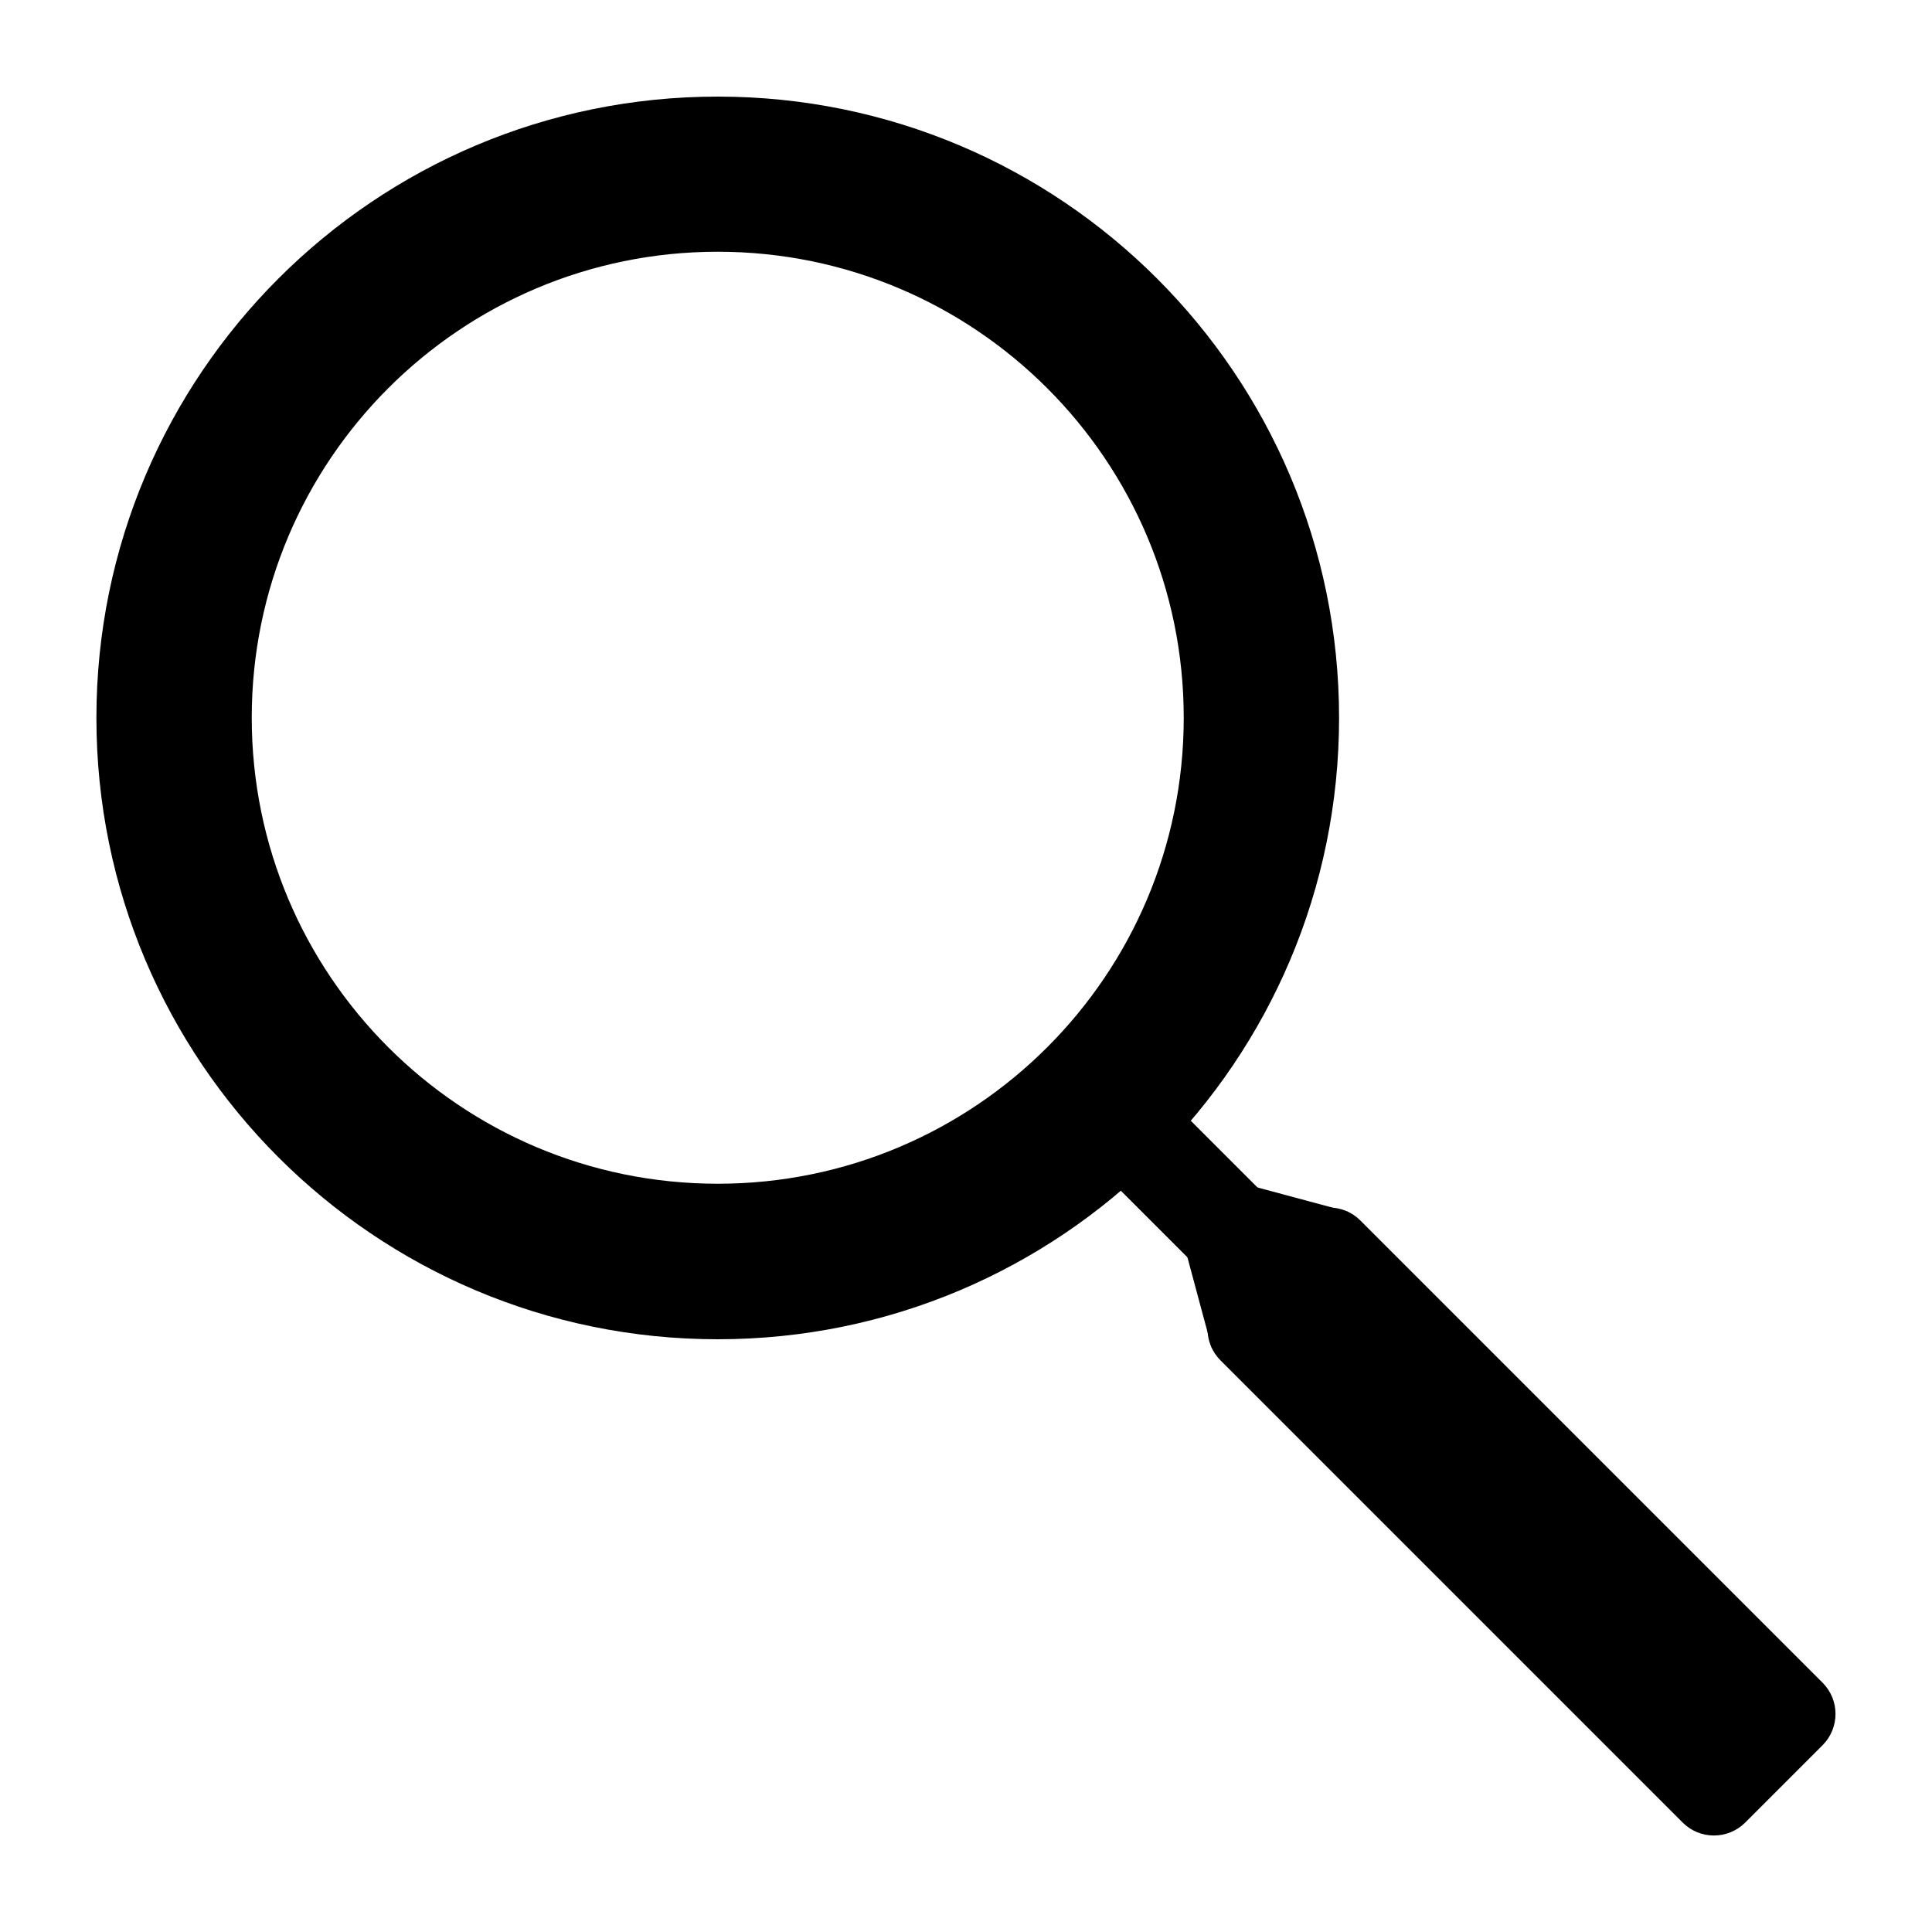
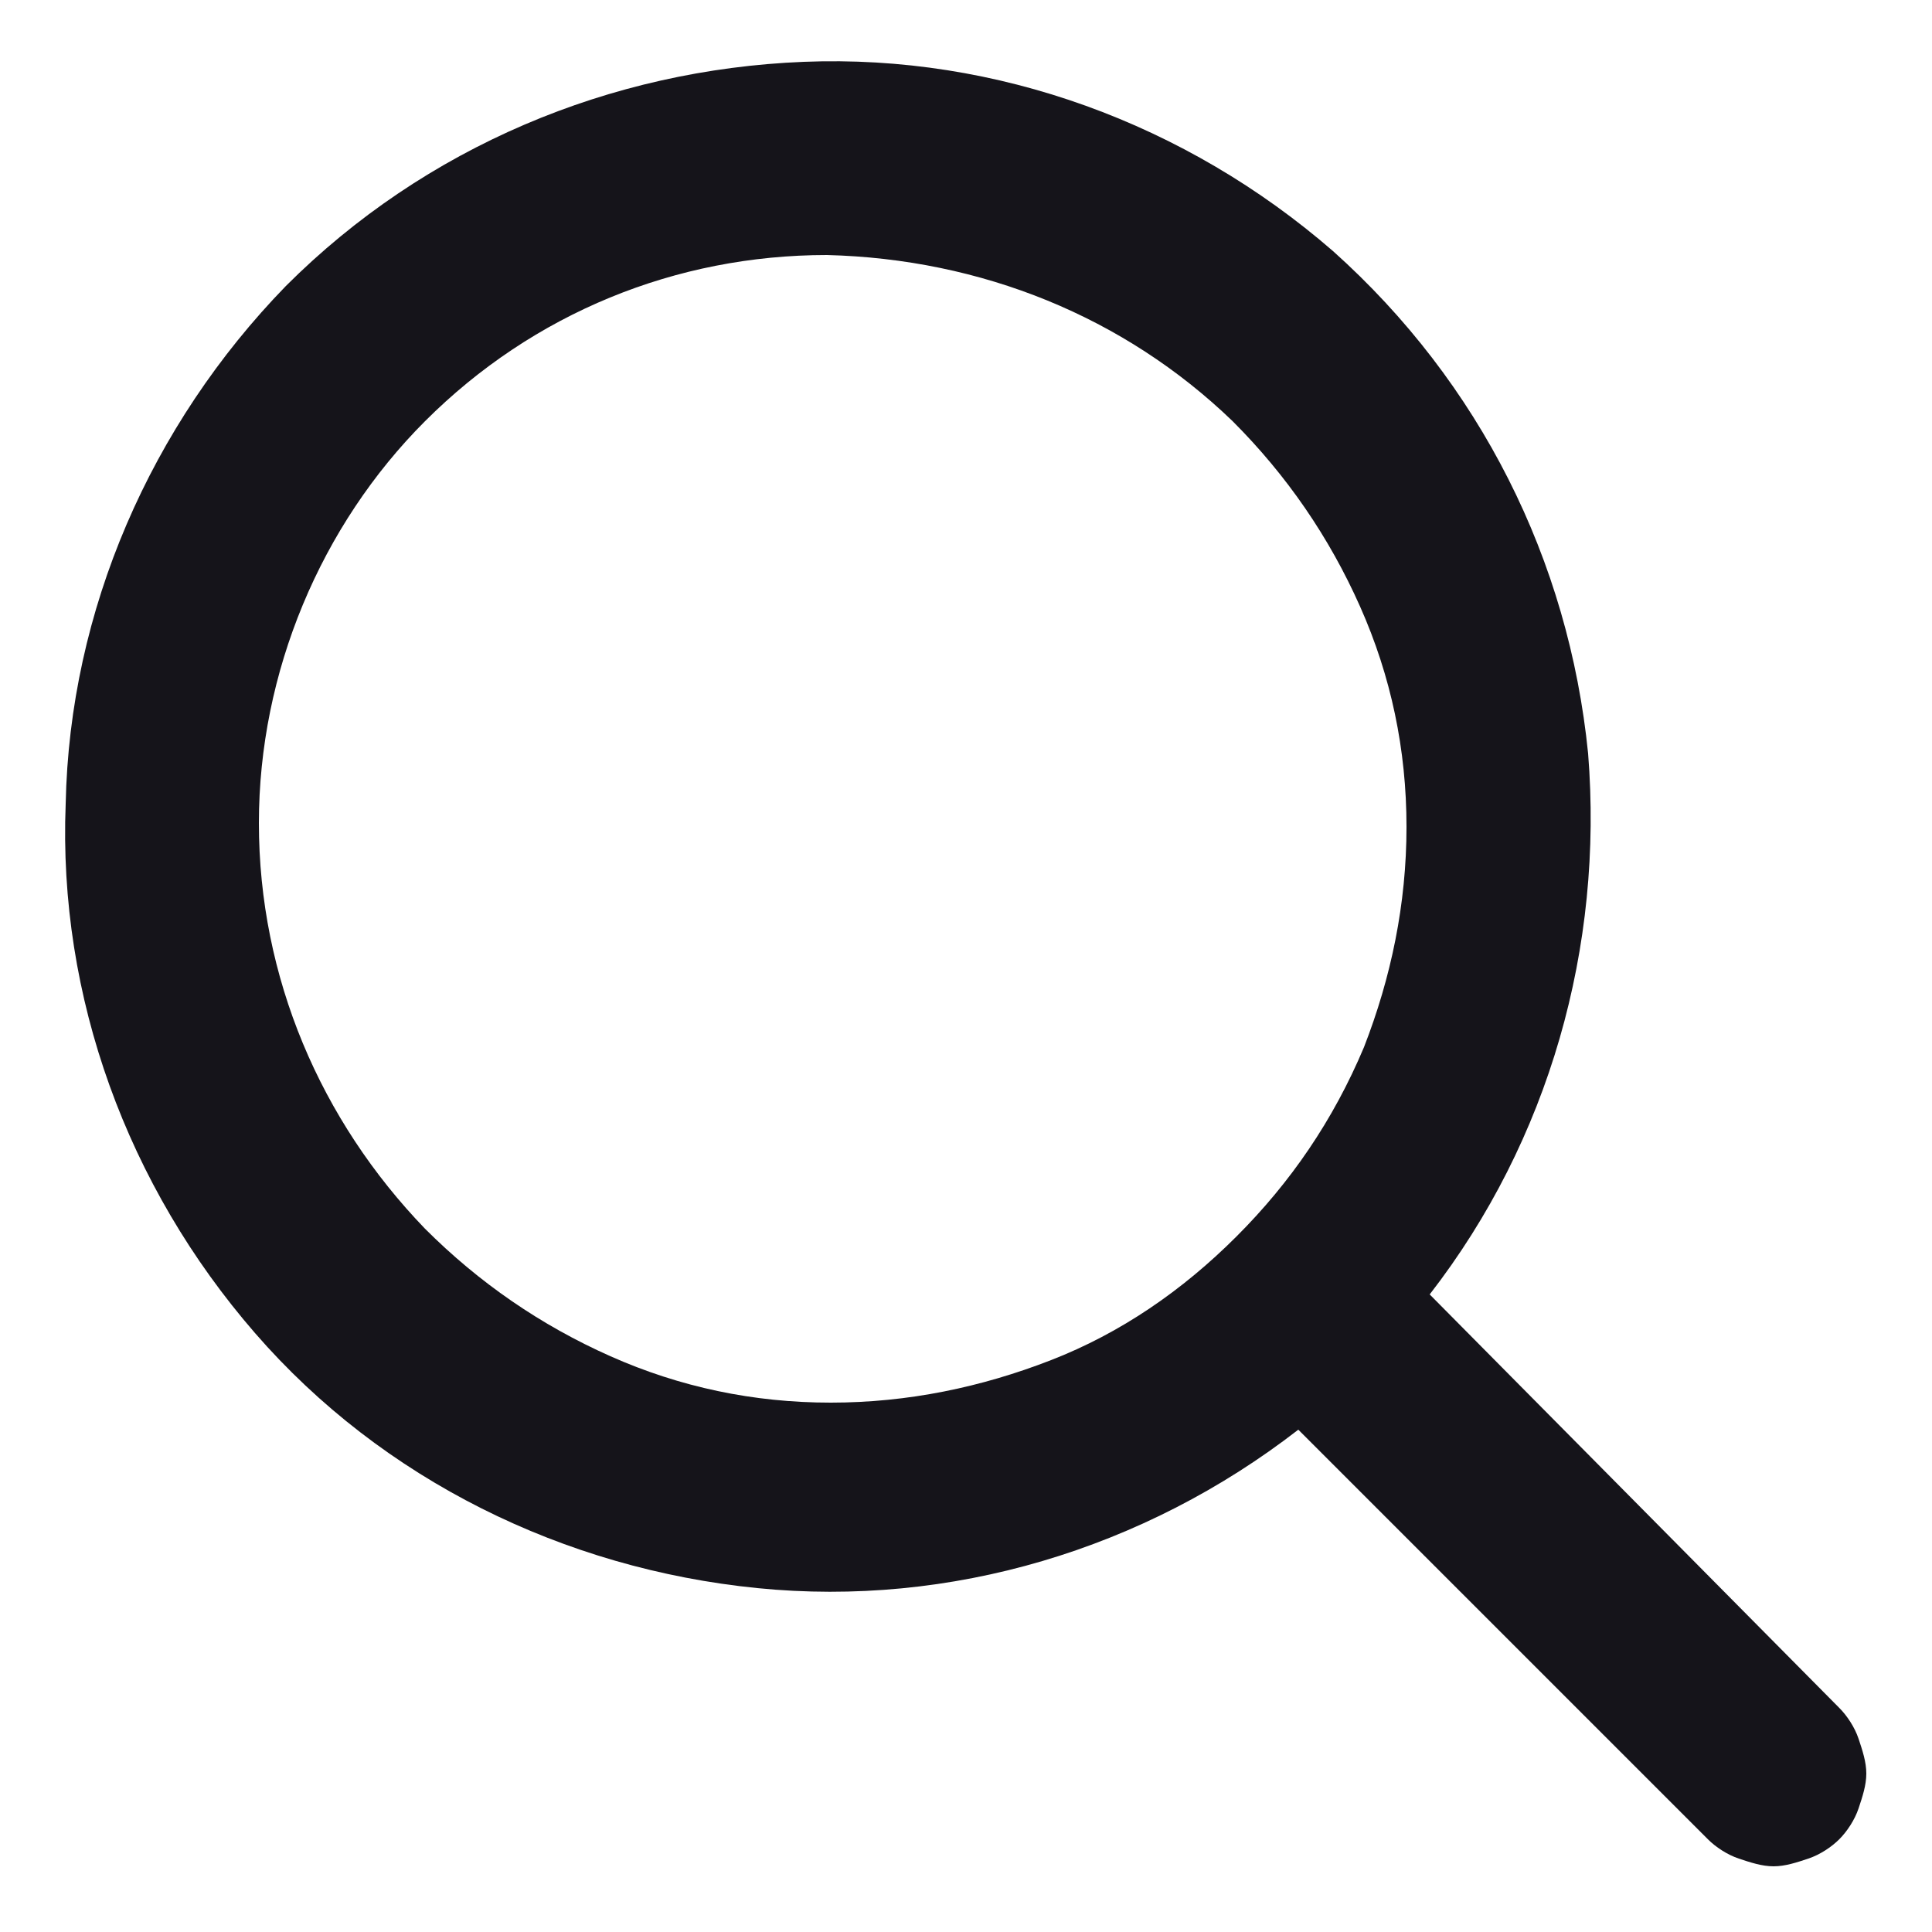
- <svg xmlns="http://www.w3.org/2000/svg" class="icon" viewBox="0 0 100 100" aria-hidden="true" role="img">
-   <g fill="currentColor">
-     <rect height="10.24" rx="2.29" transform="rotate(45 78.75 78.75)" width="38.41" x="59.55" y="73.63" />
-     <path d="M60.675 57.051l9.05 9.051-3.62 3.62-9.05-9.05z" />
-     <path d="M37.16 5a32.16 32.16 0 1032.15 32.16A32.16 32.16 0 0037.16 5zm0 56.27a24.12 24.12 0 1124.11-24.11 24.12 24.12 0 01-24.11 24.11zM65.26 67.27l-2.53 2.53-.93-3.46-.93-3.46 3.46.93 3.46.93z" />
-     <path d="M67.27 65.26l-2.53 2.53-.93-3.46-.93-3.46 3.46.93 3.46.93z" />
-   </g>
+ <svg xmlns="http://www.w3.org/2000/svg" viewBox="0 0 50 50" role="img">
+   <path d="M37 33.5c3.1-4 4.5-9 4.1-14-.5-5-2.8-9.6-6.6-13-3.8-3.3-8.7-5.1-13.7-4.9-5 .2-9.8 2.2-13.4 5.8-3.5 3.6-5.6 8.4-5.7 13.4-.2 5 1.6 9.9 4.9 13.7 3.3 3.8 8 6.1 13 6.6s10-1 14-4.1l.1.1 10.5 10.5c.2.2.5.4.8.5.3.1.6.2.9.2.3 0 .6-.1.9-.2.3-.1.6-.3.8-.5.2-.2.4-.5.5-.8.1-.3.2-.6.2-.9 0-.3-.1-.6-.2-.9-.1-.3-.3-.6-.5-.8L37.1 33.6l-.1-.1zm-5.1-22.6c1.4 1.4 2.5 3 3.3 4.8.8 1.8 1.2 3.7 1.2 5.7s-.4 3.9-1.1 5.7c-.8 1.9-1.9 3.5-3.3 4.9-1.4 1.4-3 2.5-4.8 3.2-1.8.7-3.7 1.1-5.7 1.1s-3.9-.4-5.7-1.2c-1.8-.8-3.4-1.9-4.8-3.3-2.7-2.8-4.3-6.5-4.3-10.5 0-3.9 1.6-7.7 4.3-10.4 2.8-2.8 6.5-4.3 10.4-4.3 4 .1 7.7 1.6 10.5 4.3z" fill-rule="evenodd" clip-rule="evenodd" fill="#15141a" />
</svg>
